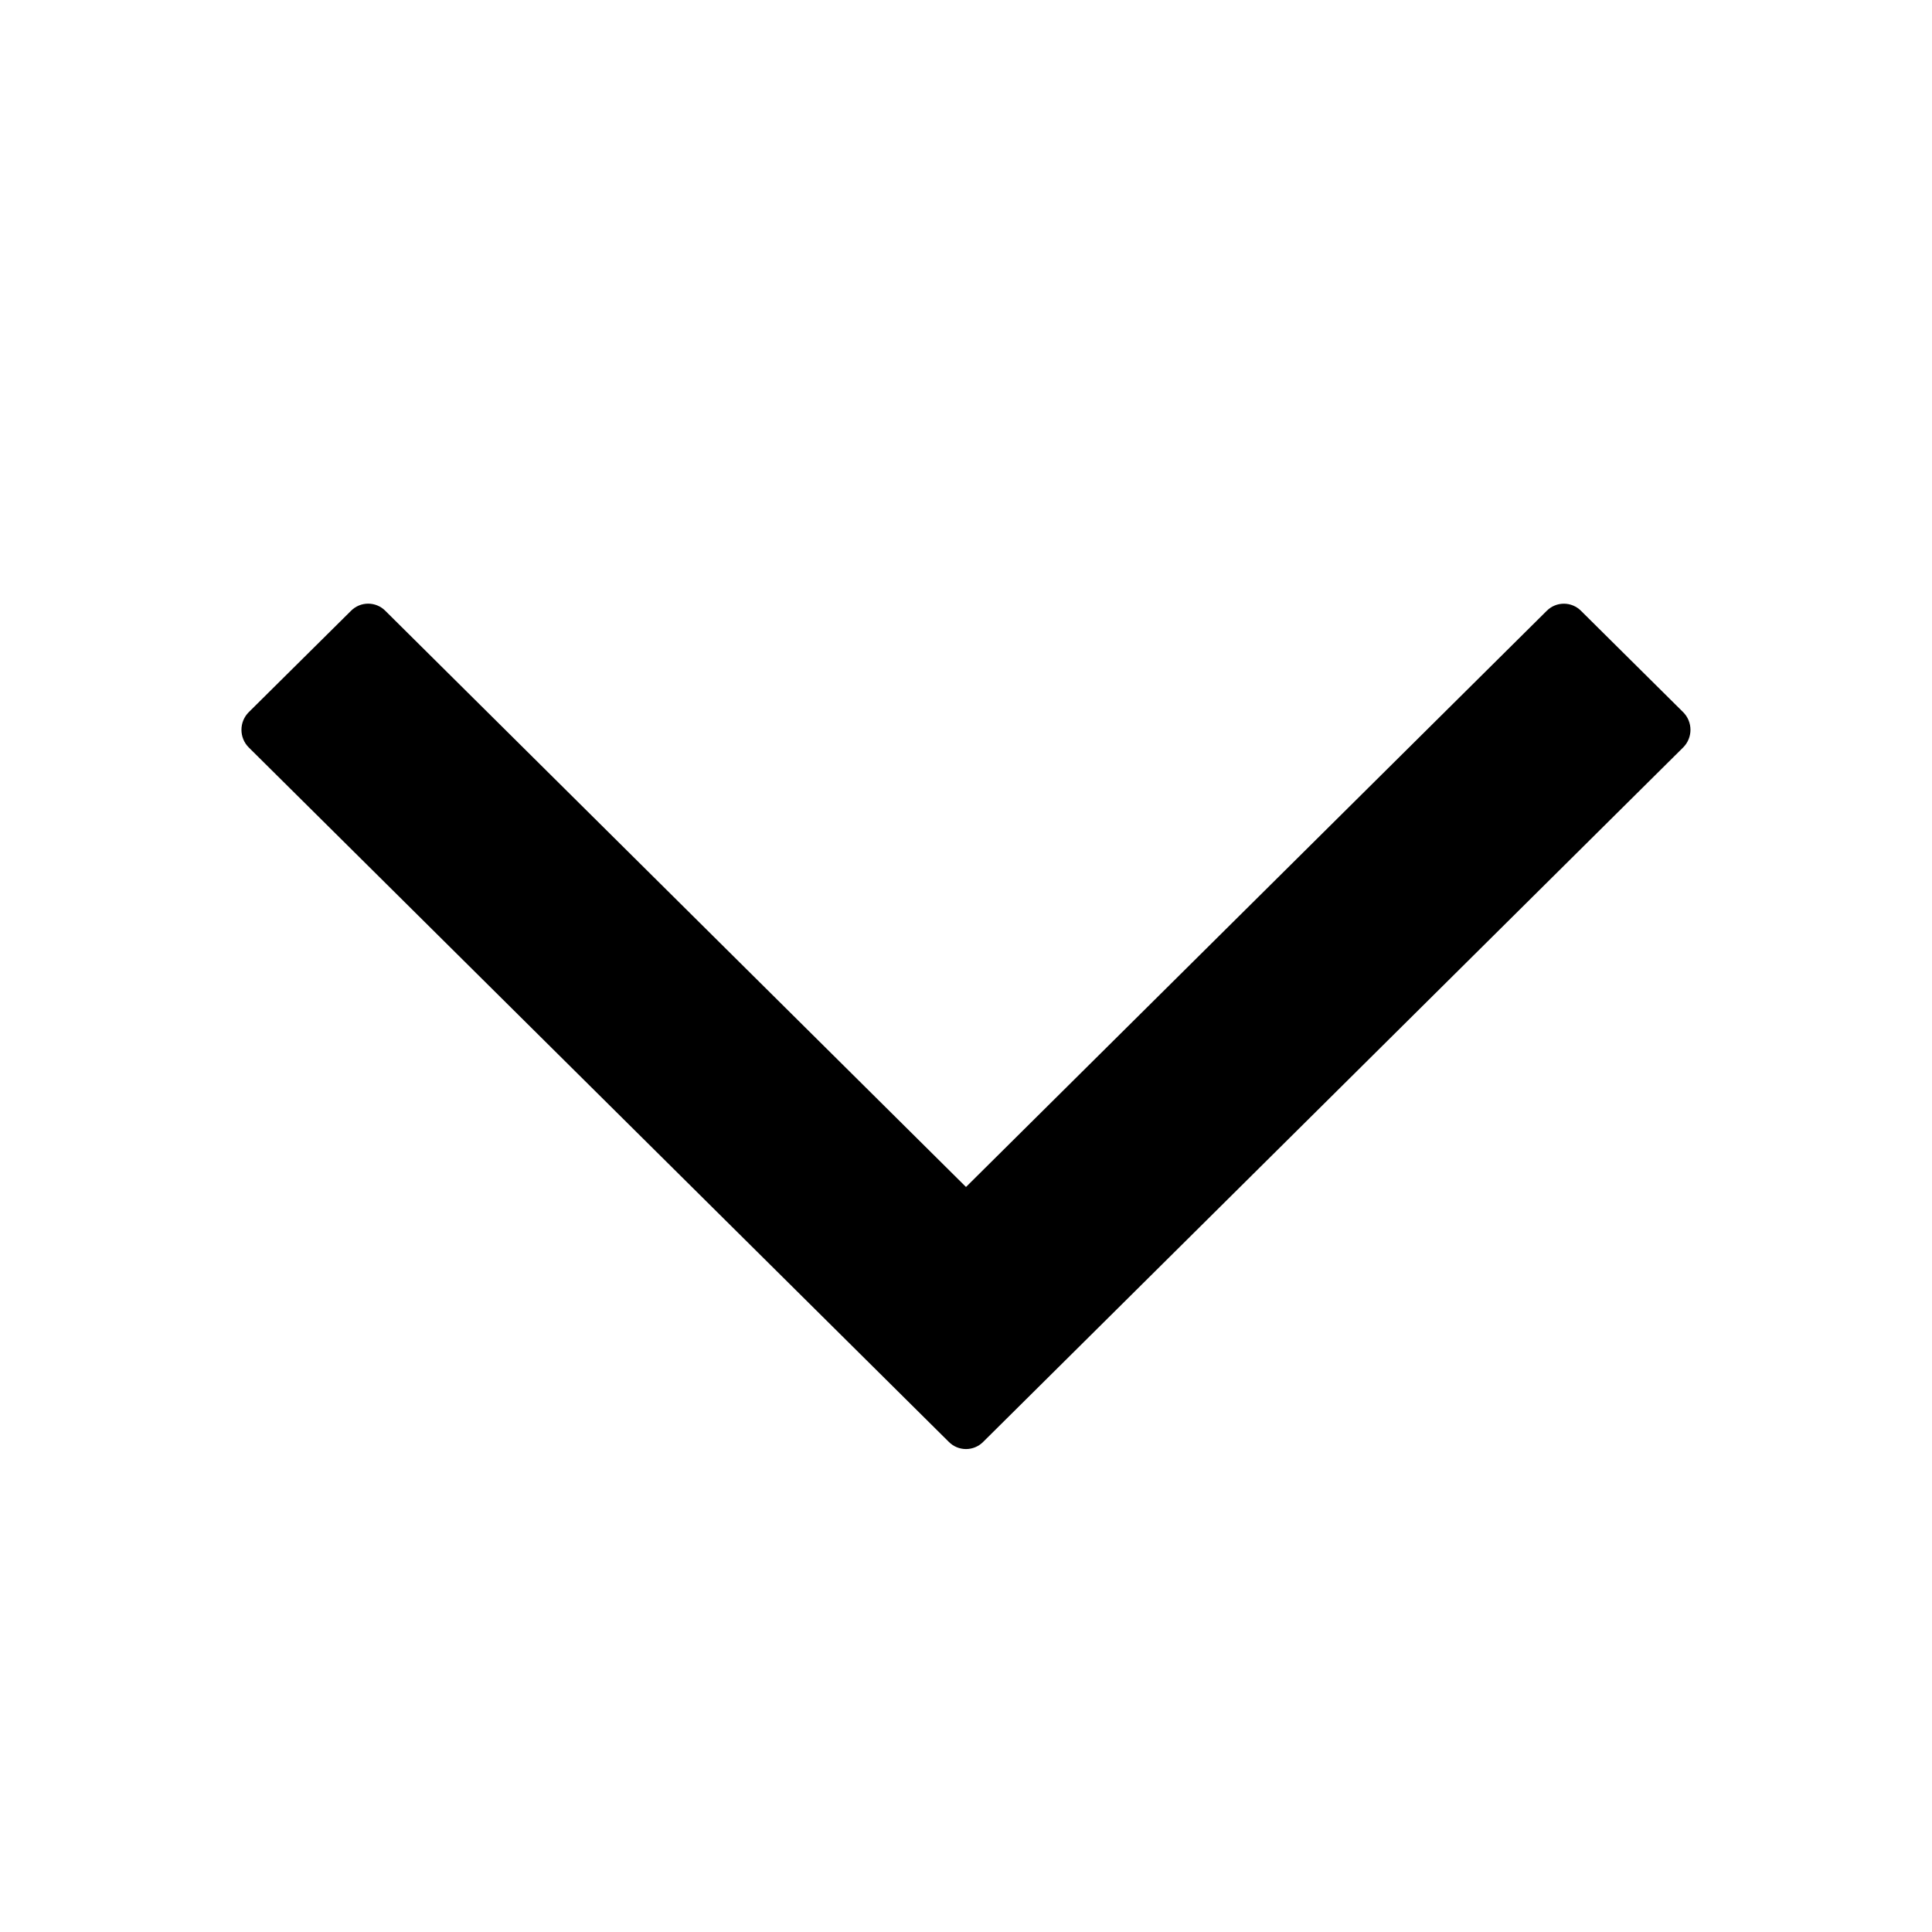
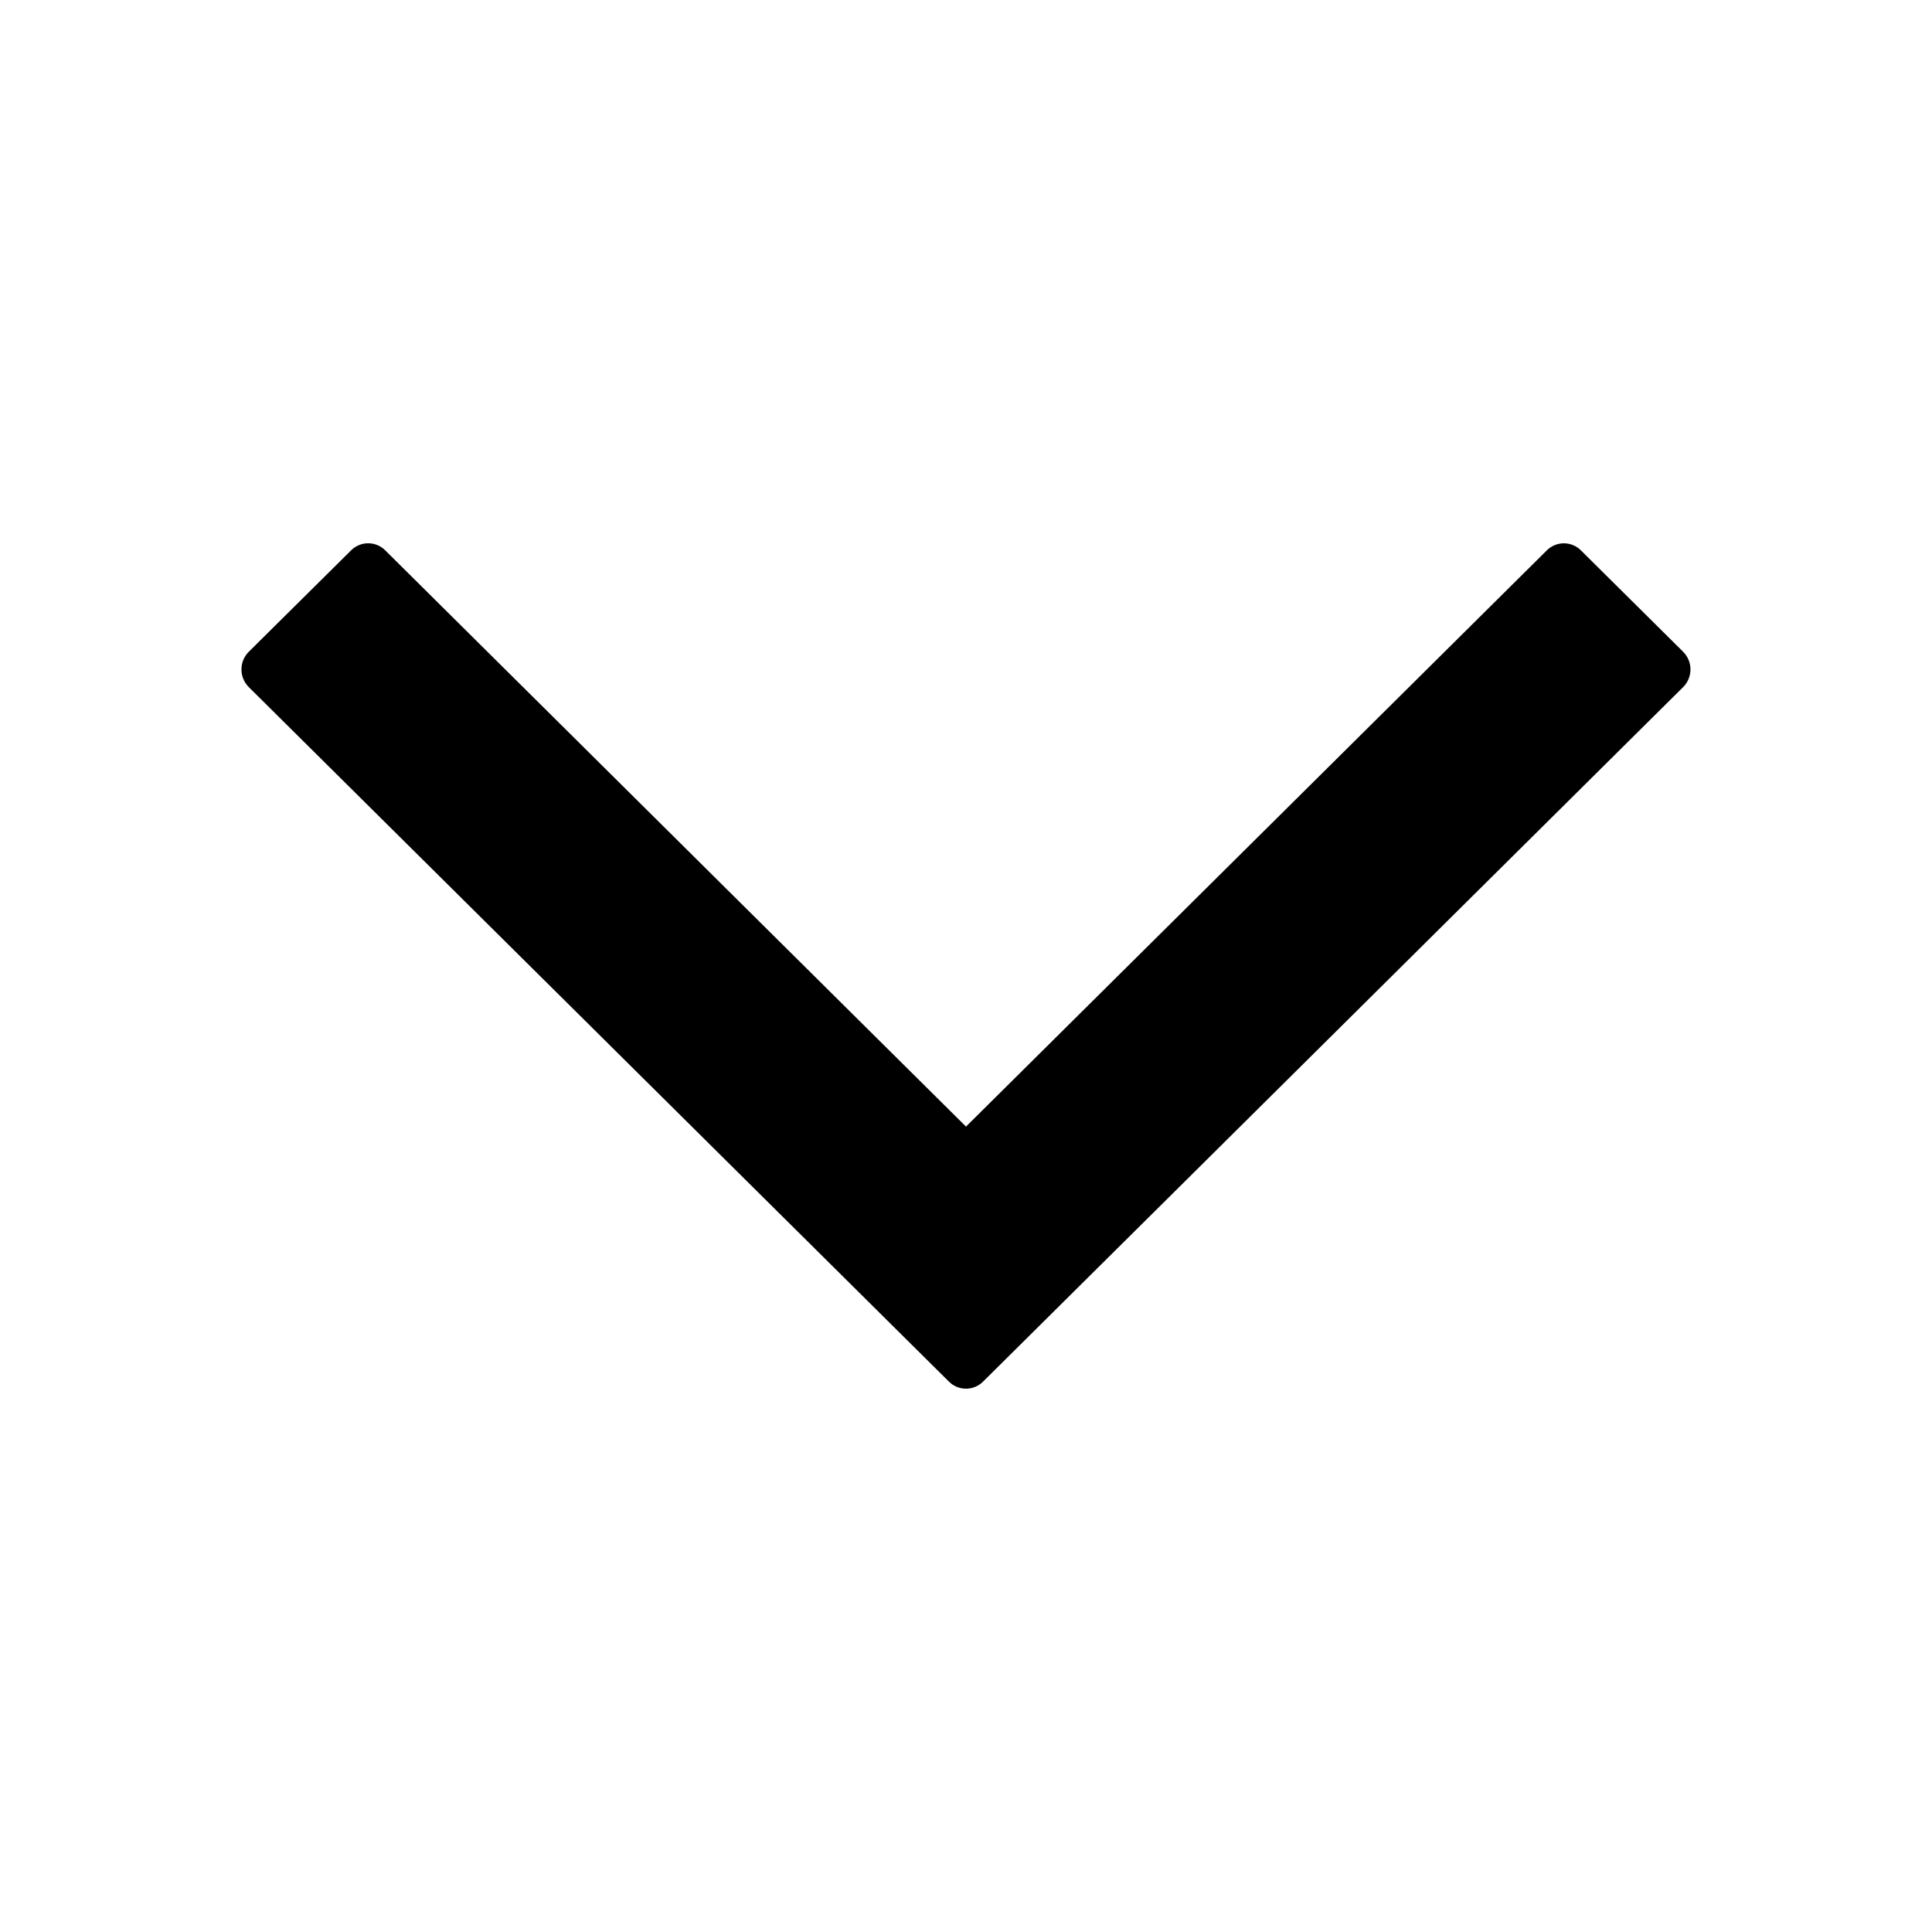
<svg width="24" height="24" fill="currentColor" viewBox="0 0 24 24">
-   <path fill="currentColor" d="m12 14.745 7.214-7.157a.3.3 0 0 1 .426 0l1.269 1.259a.31.31 0 0 1 0 .438l-8.696 8.627a.3.3 0 0 1-.426 0L3.09 9.285a.31.31 0 0 1 0-.438L4.36 7.588a.3.3 0 0 1 .427 0z" />
+   <path fill="currentColor" d="m12 13.995 7.214-7.157a.3.3 0 0 1 .426 0l1.269 1.259a.31.31 0 0 1 0 .438l-8.696 8.627a.3.3 0 0 1-.426 0L3.09 8.535a.31.31 0 0 1 0-.438L4.36 6.838a.3.3 0 0 1 .427 0z" />
</svg>
